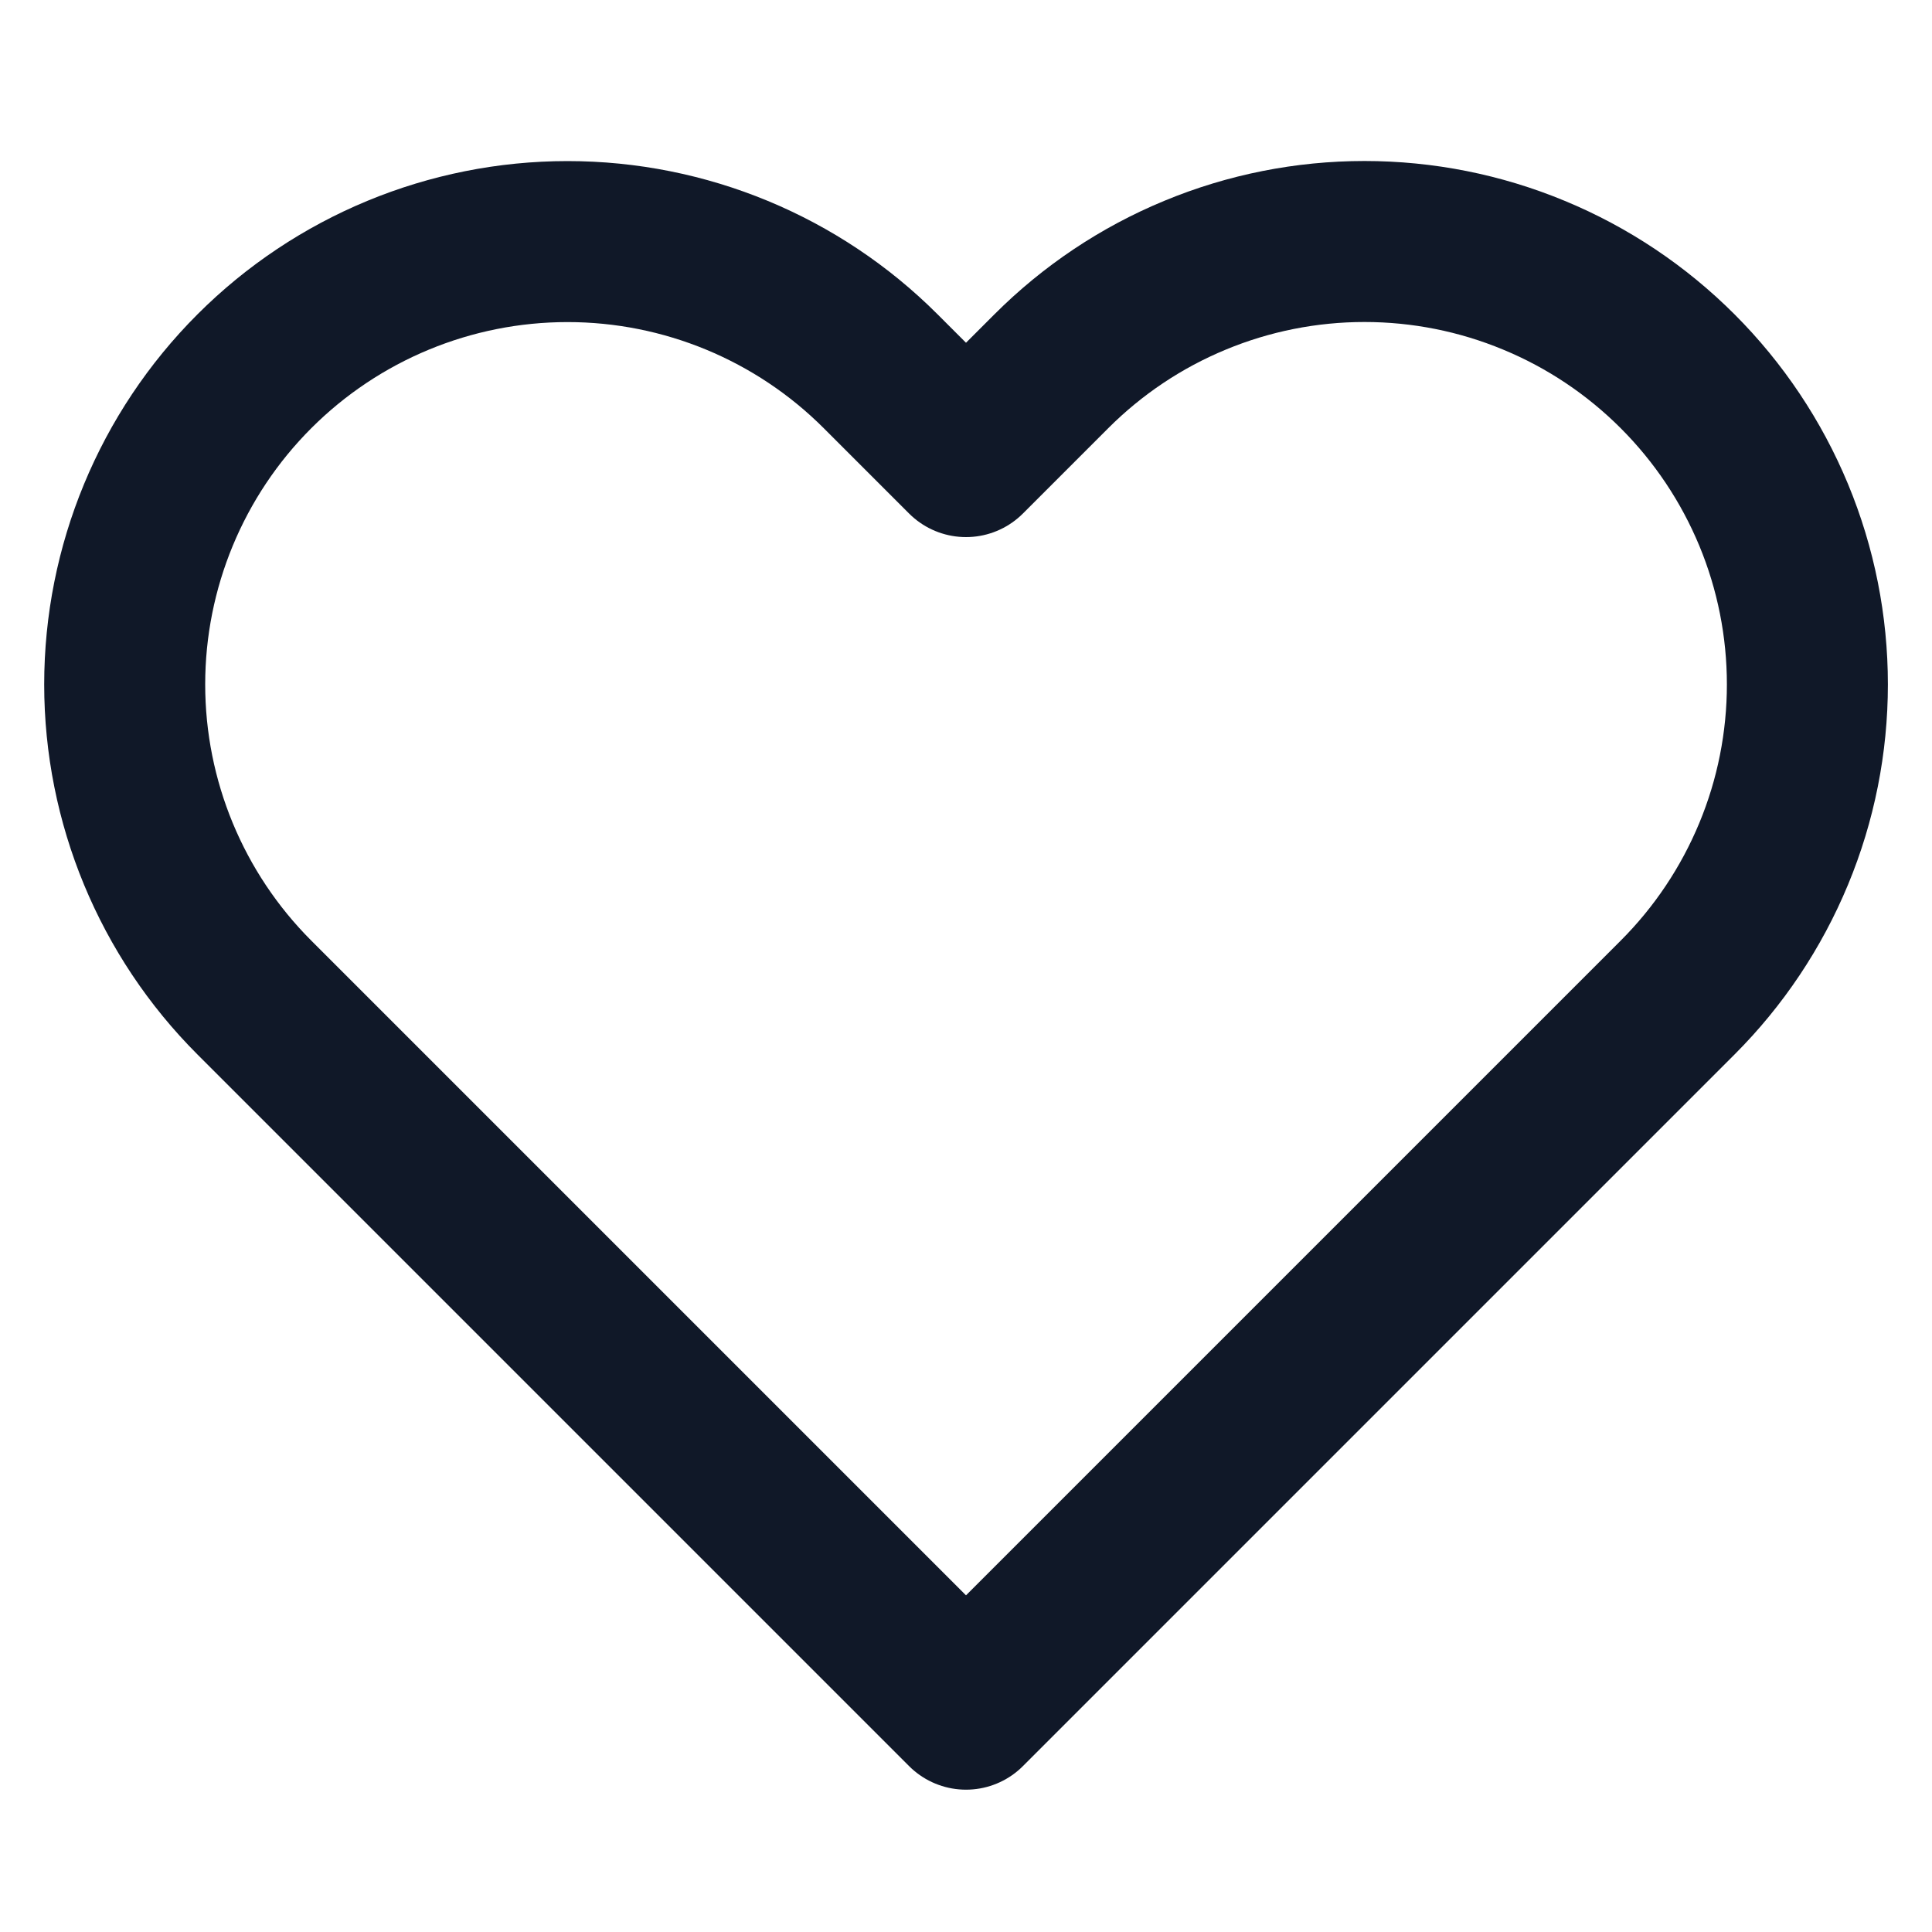
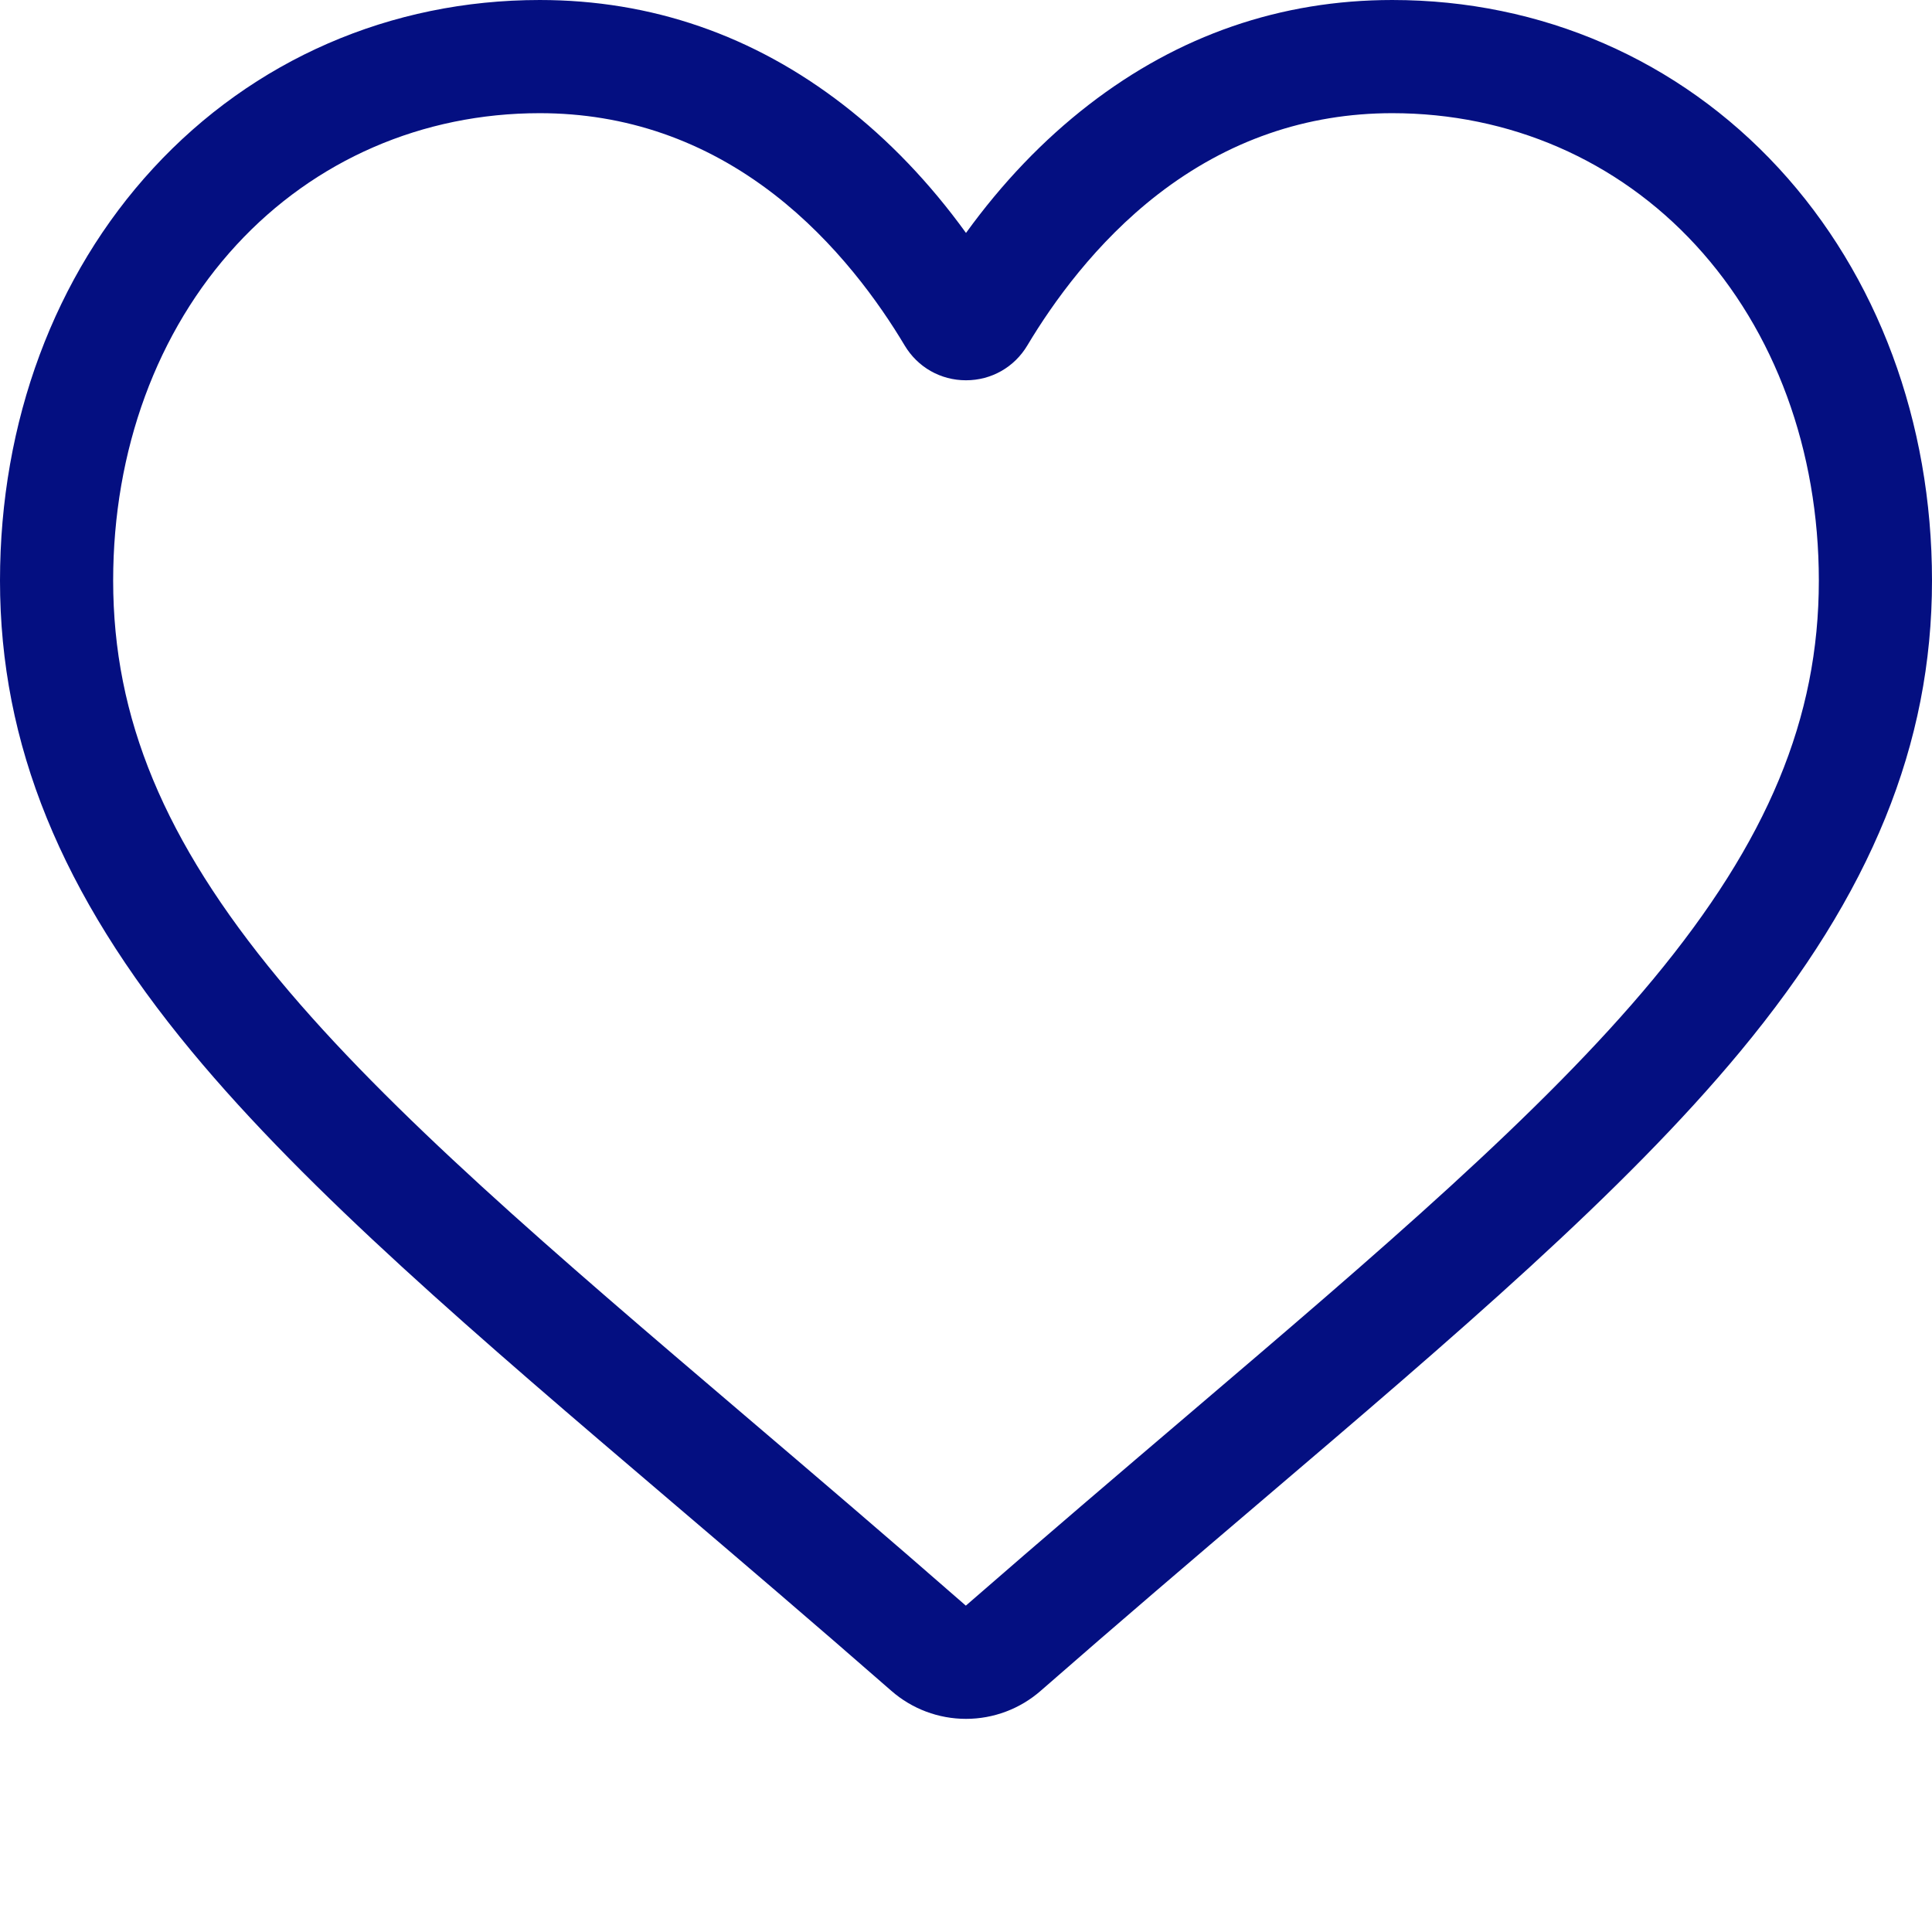
- <svg xmlns="http://www.w3.org/2000/svg" width="24" height="24" viewBox="0 0 24 24" fill="none">
-   <path d="M20.84 4.612C20.329 4.101 19.723 3.695 19.055 3.419C18.388 3.142 17.673 3 16.95 3C16.228 3 15.512 3.142 14.845 3.419C14.177 3.695 13.571 4.101 13.06 4.612L12 5.672L10.94 4.612C9.908 3.58 8.509 3.001 7.05 3.001C5.591 3.001 4.192 3.58 3.16 4.612C2.128 5.644 1.549 7.043 1.549 8.502C1.549 9.961 2.128 11.36 3.16 12.392L4.22 13.452L12 21.232L19.78 13.452L20.84 12.392C21.351 11.881 21.756 11.275 22.033 10.607C22.31 9.94 22.452 9.224 22.452 8.502C22.452 7.779 22.31 7.064 22.033 6.396C21.756 5.729 21.351 5.123 20.84 4.612V4.612Z" stroke="#101828" stroke-width="2" stroke-linecap="round" stroke-linejoin="round" />
+ <svg xmlns="http://www.w3.org/2000/svg" version="1.1" width="512" height="512" x="0" y="0" viewBox="0 0 512.001 512" style="enable-background:new 0 0 512 512" xml:space="preserve" class="">
+   <g>
+     <path d="M256 455.516c-7.29 0-14.316-2.641-19.793-7.438-20.684-18.086-40.625-35.082-58.219-50.074l-.09-.078c-51.582-43.957-96.125-81.918-127.117-119.313C16.137 236.81 0 197.172 0 153.871c0-42.07 14.426-80.883 40.617-109.293C67.121 15.832 103.488 0 143.031 0c29.555 0 56.621 9.344 80.446 27.77C235.5 37.07 246.398 48.453 256 61.73c9.605-13.277 20.5-24.66 32.527-33.96C312.352 9.344 339.418 0 368.973 0c39.539 0 75.91 15.832 102.414 44.578C497.578 72.988 512 111.801 512 153.871c0 43.3-16.133 82.938-50.777 124.738-30.993 37.399-75.532 75.356-127.106 119.309-17.625 15.016-37.597 32.039-58.328 50.168a30.046 30.046 0 0 1-19.789 7.43zM143.031 29.992c-31.066 0-59.605 12.399-80.367 34.914-21.07 22.856-32.676 54.45-32.676 88.965 0 36.418 13.535 68.988 43.883 105.606 29.332 35.394 72.961 72.574 123.477 115.625l.093.078c17.66 15.05 37.68 32.113 58.516 50.332 20.961-18.254 41.012-35.344 58.707-50.418 50.512-43.051 94.137-80.223 123.469-115.617 30.344-36.618 43.879-69.188 43.879-105.606 0-34.516-11.606-66.11-32.676-88.965-20.758-22.515-49.3-34.914-80.363-34.914-22.758 0-43.653 7.235-62.102 21.5-16.441 12.719-27.894 28.797-34.61 40.047-3.452 5.785-9.53 9.238-16.261 9.238s-12.809-3.453-16.262-9.238c-6.71-11.25-18.164-27.328-34.61-40.047-18.448-14.265-39.343-21.5-62.097-21.5zm0 0" fill="#040f81" opacity="1" data-original="#000000" class="" />
+   </g>
</svg>
